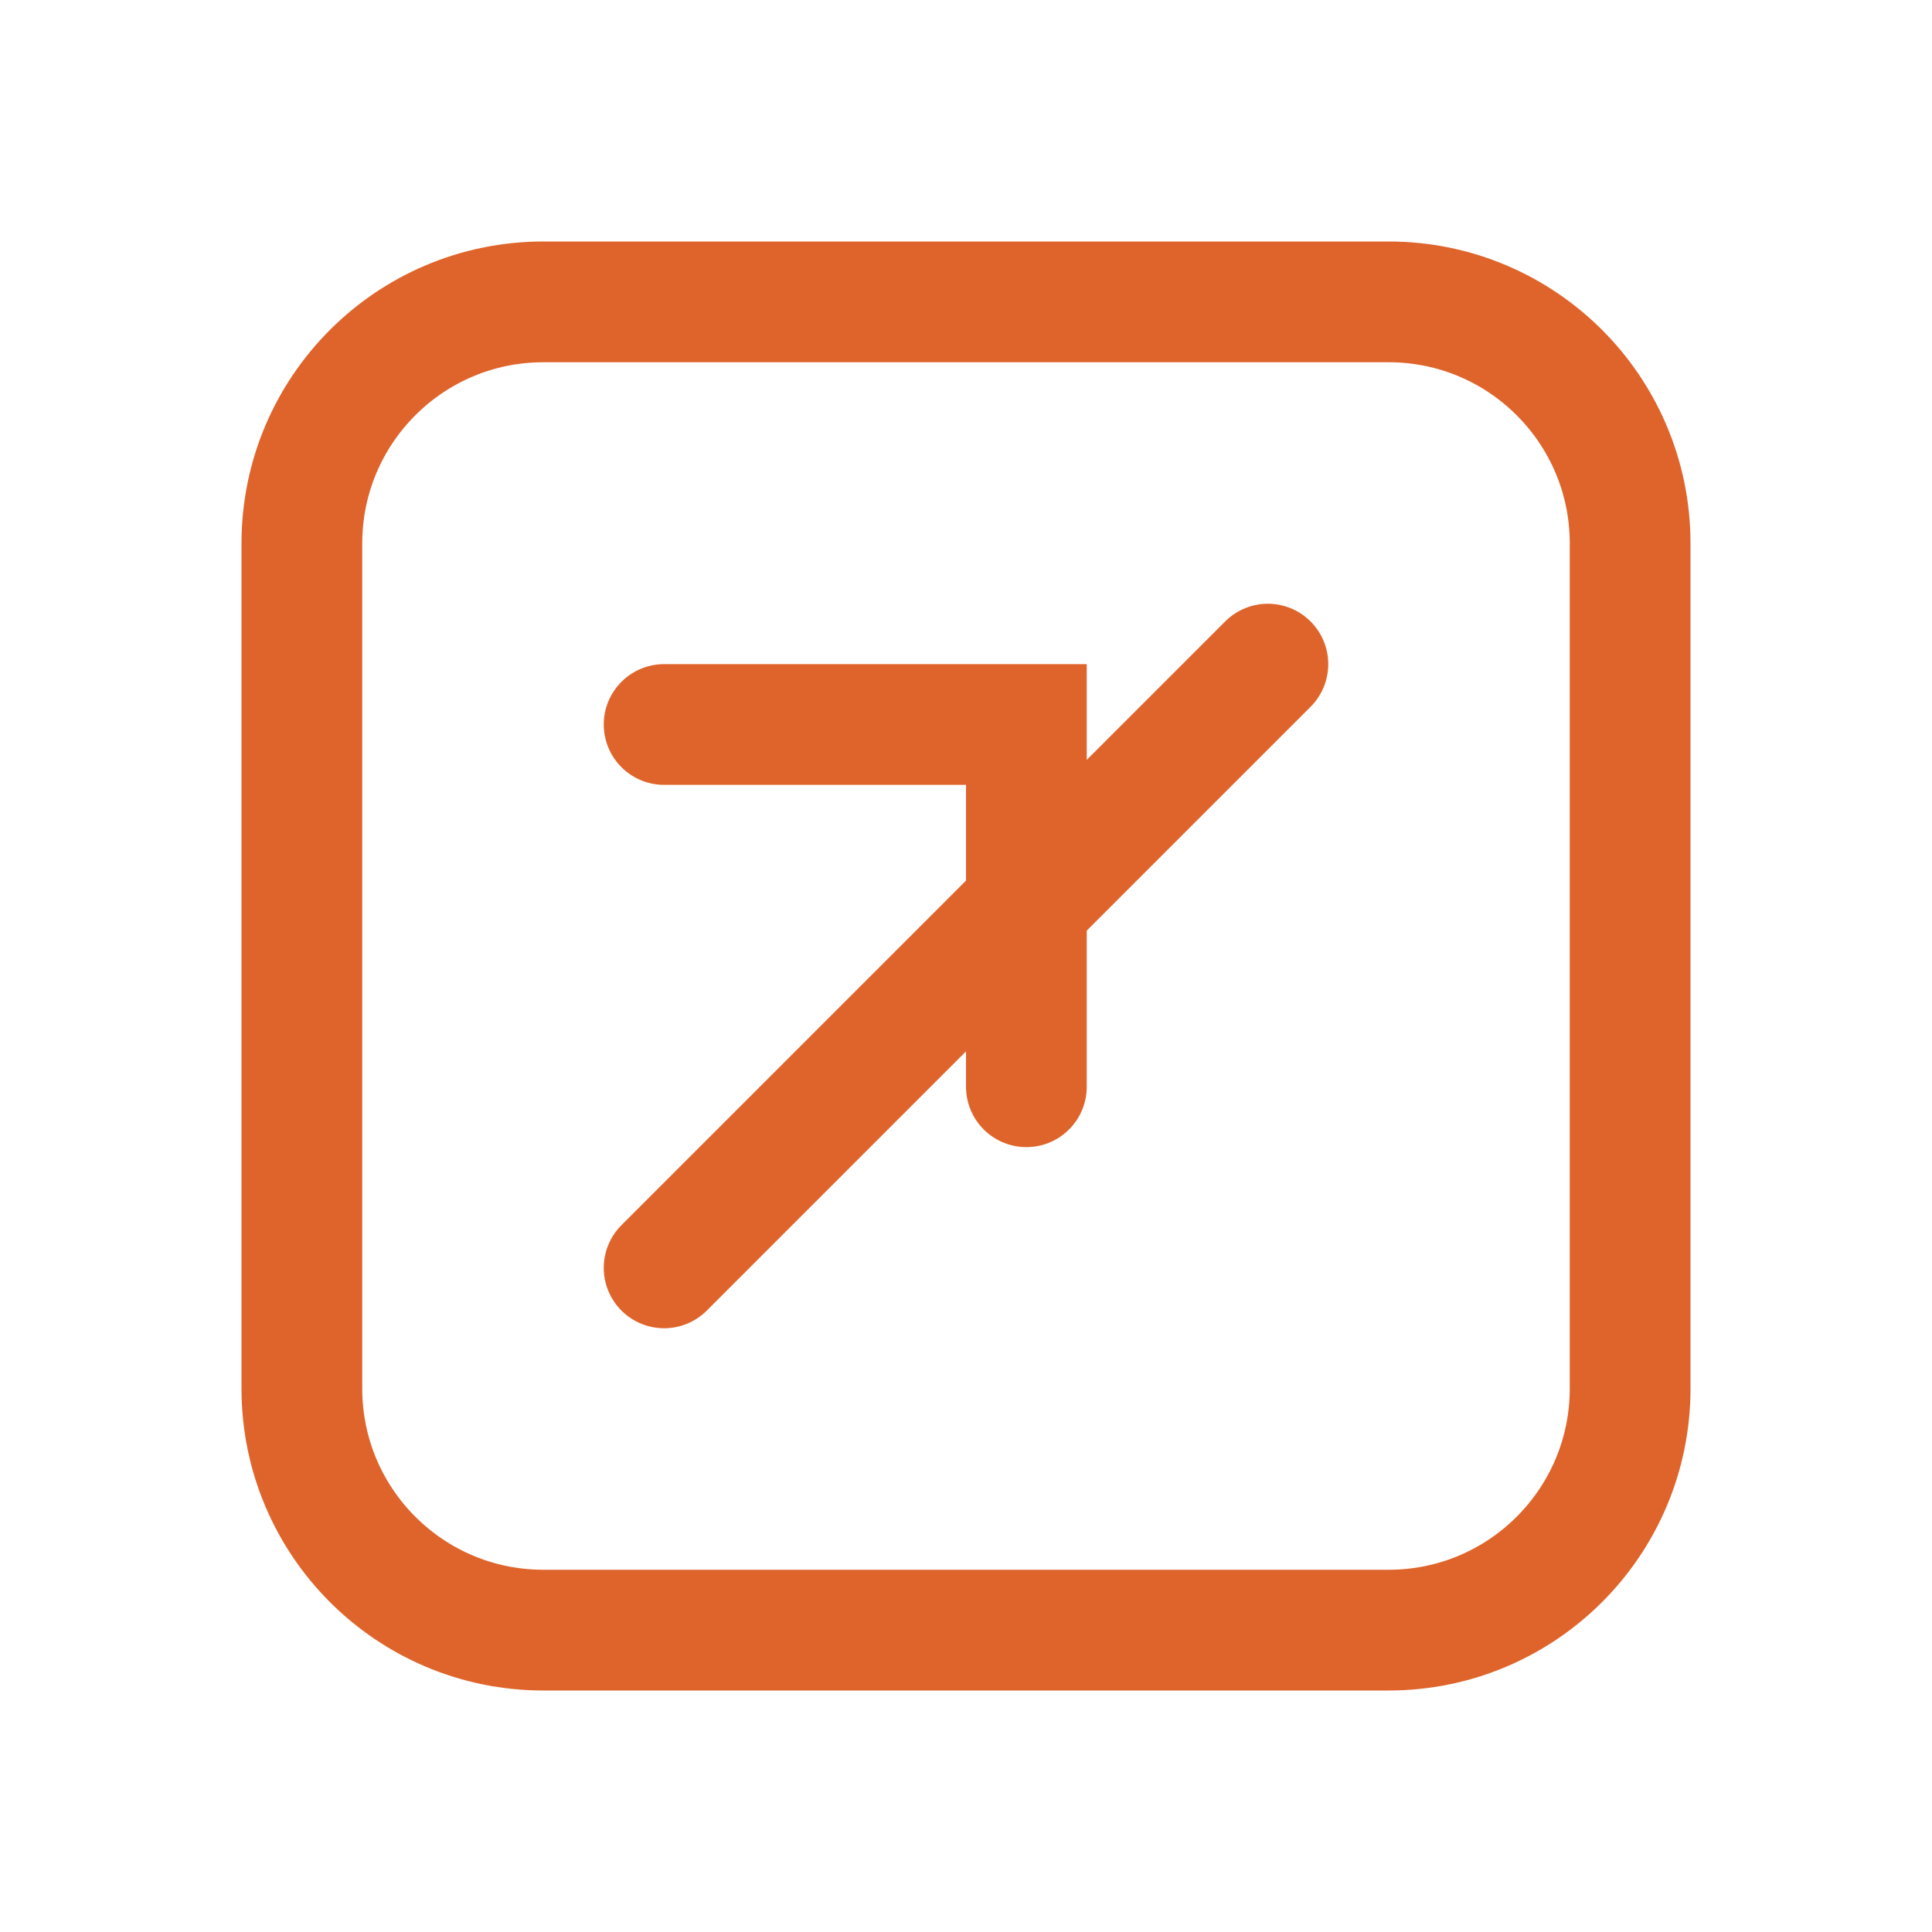
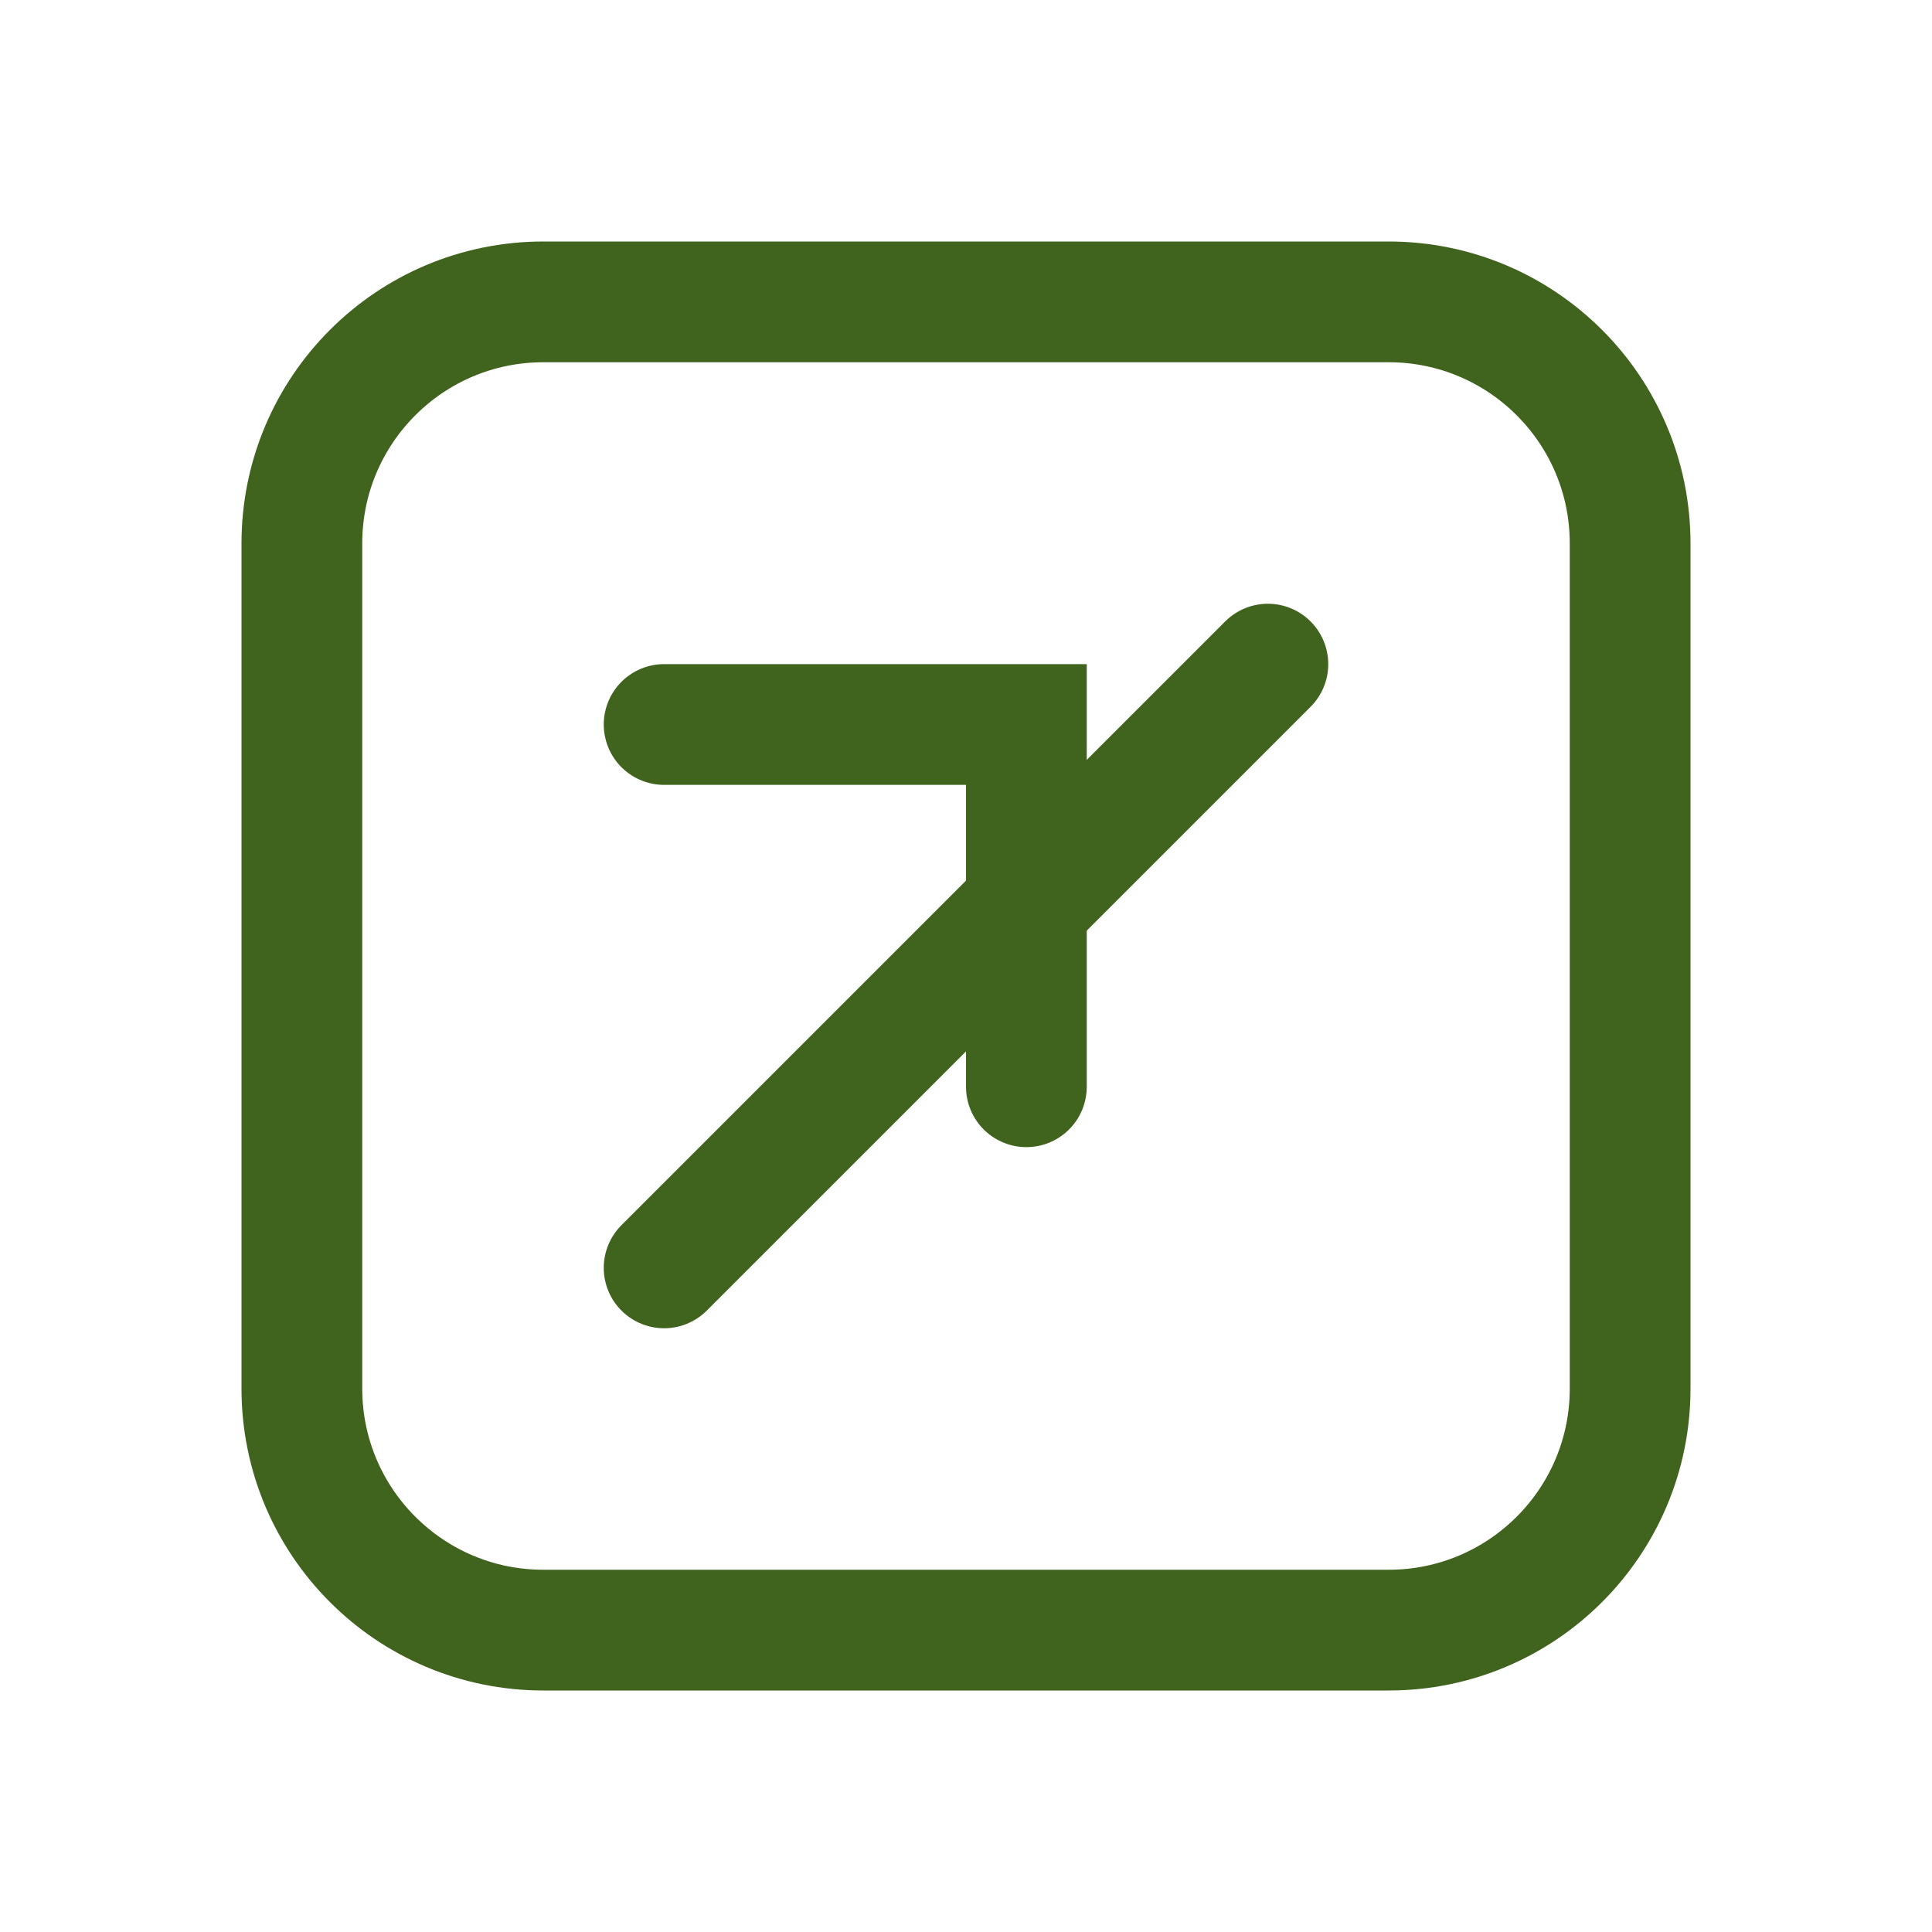
- <svg xmlns="http://www.w3.org/2000/svg" width="48" height="48" viewBox="0 0 64 64" fill="none" stroke="#df642b" aria-hidden="true">
+ <svg xmlns="http://www.w3.org/2000/svg" width="48" height="48" viewBox="0 0 64 64" fill="none" stroke="#40641e" aria-hidden="true">
  <rect x="10" y="10" width="44" height="44" rx="8" stroke-width="4" fill="transparent" />
  <path d="M22 42 L42 22" stroke-width="4" stroke-linecap="round" />
  <path d="M22 24 h12 v12" stroke-width="4" stroke-linecap="round" fill="none" />
</svg>
